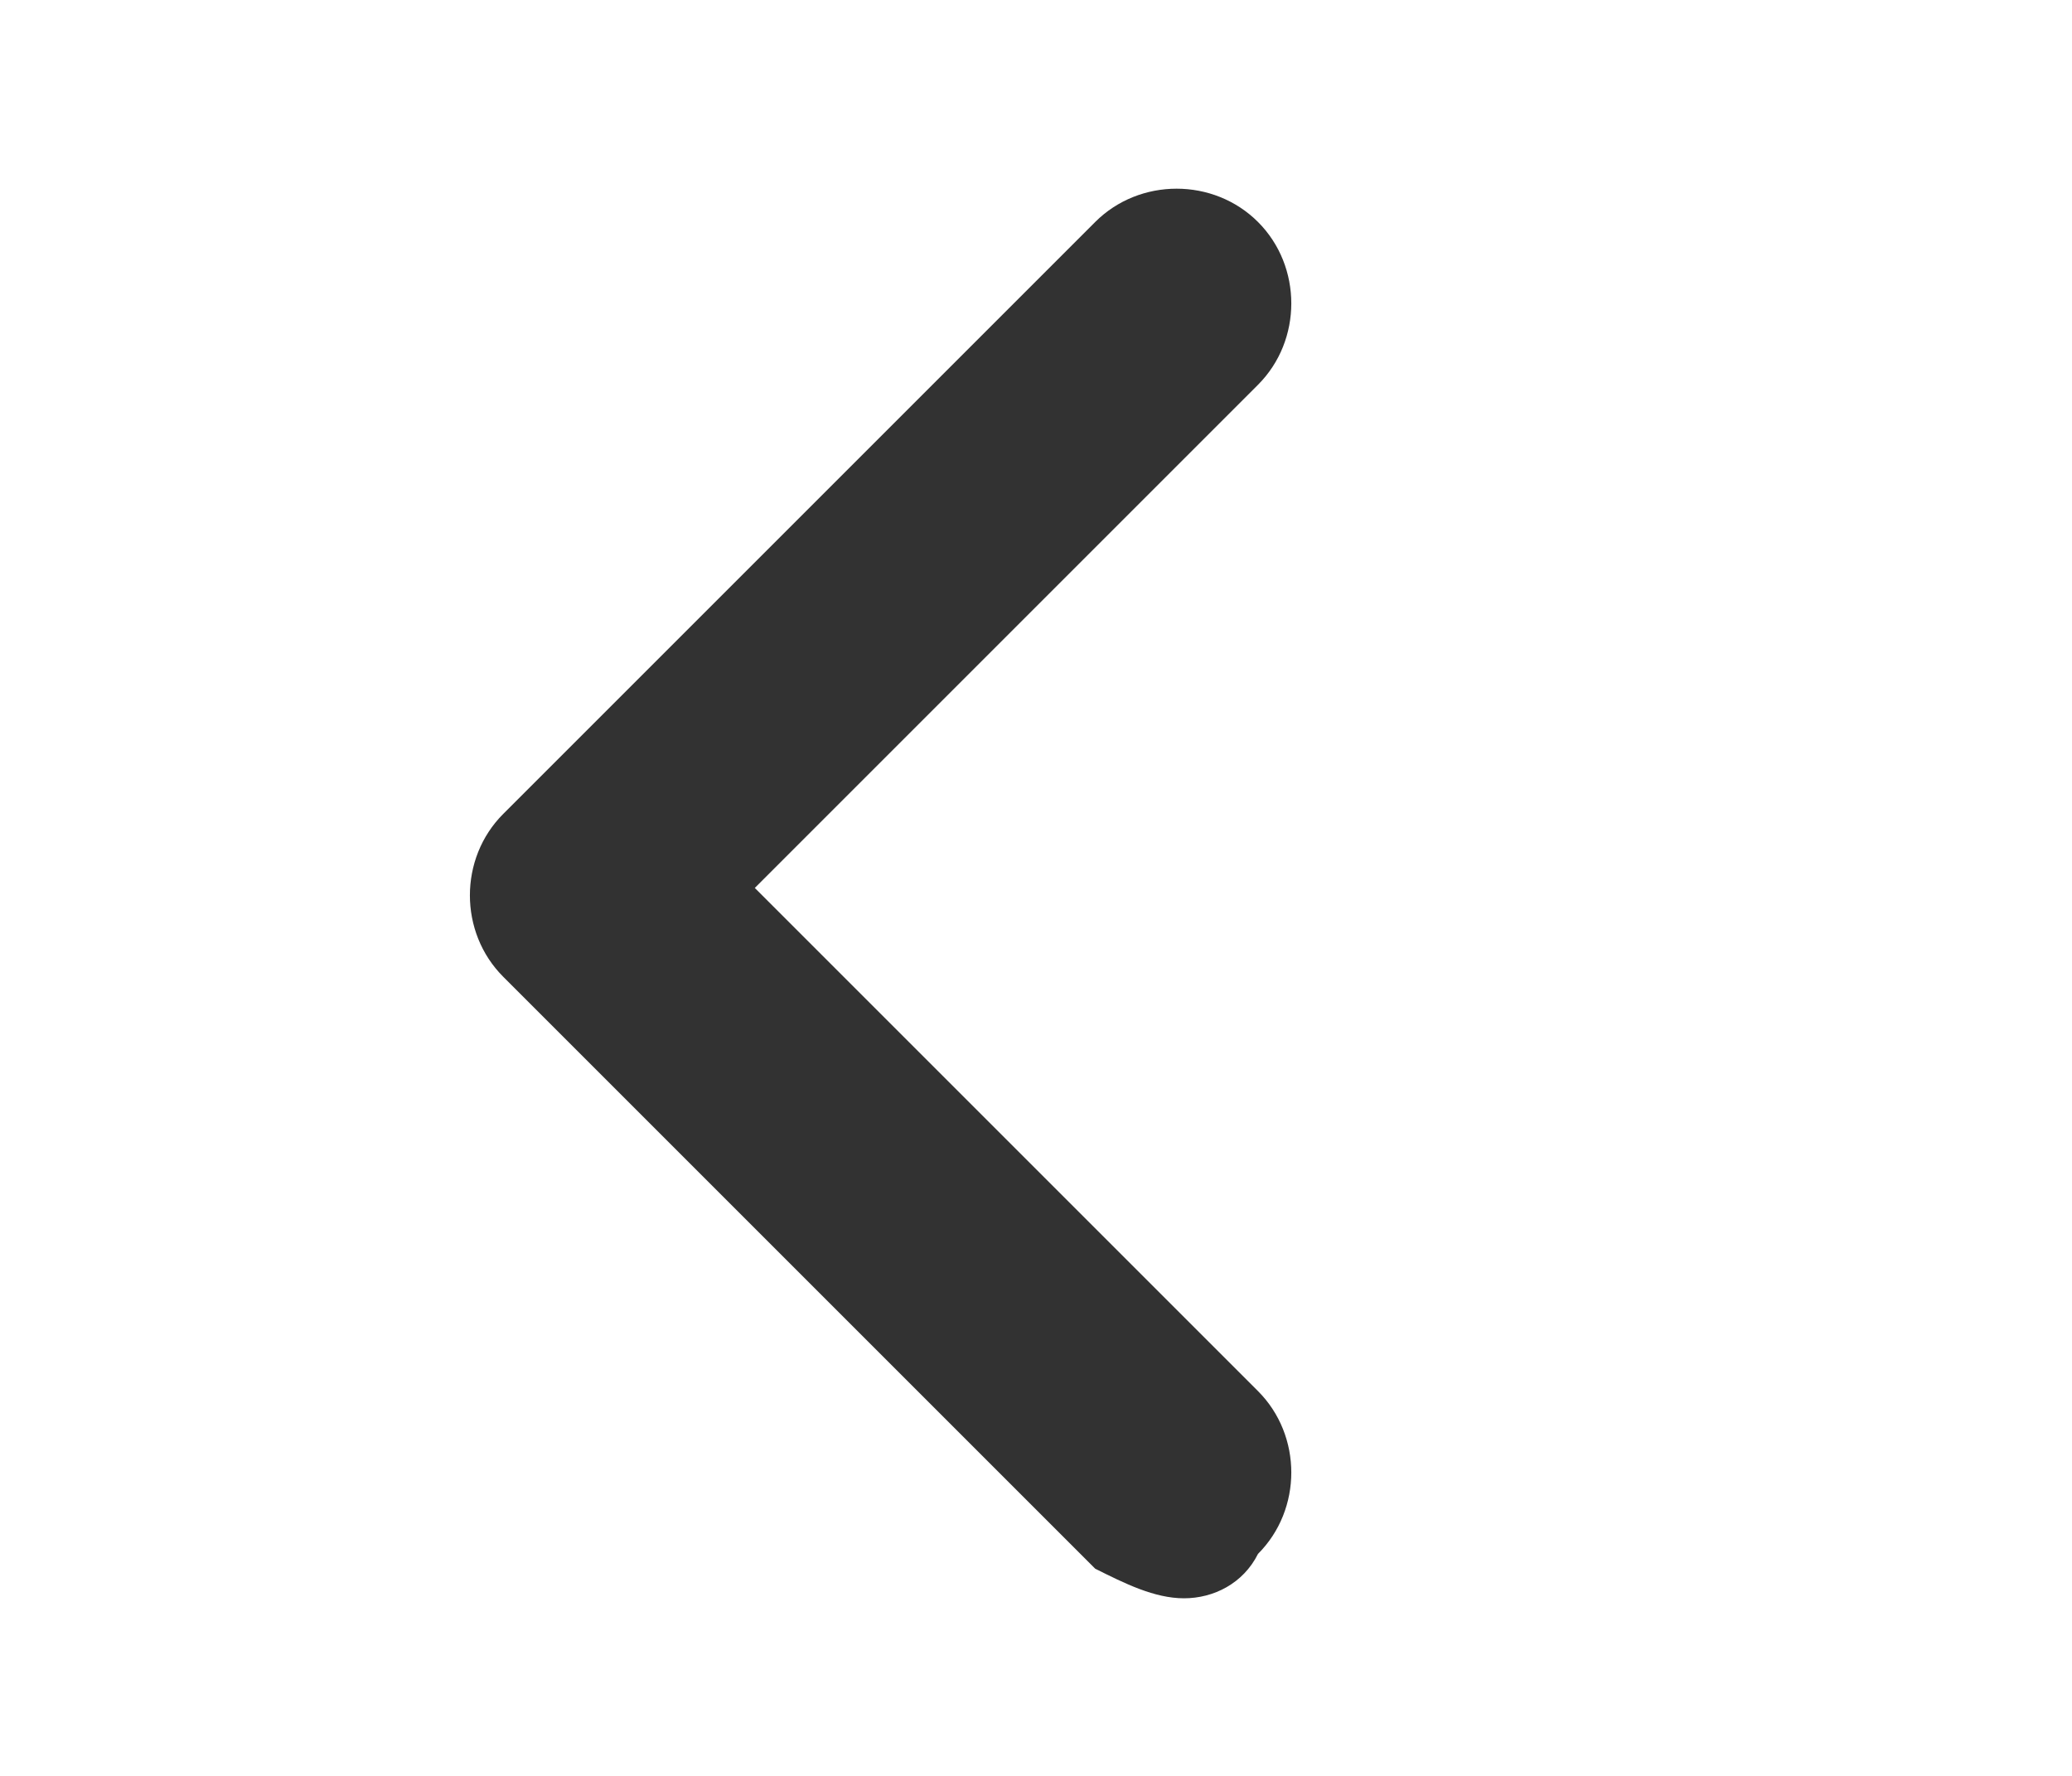
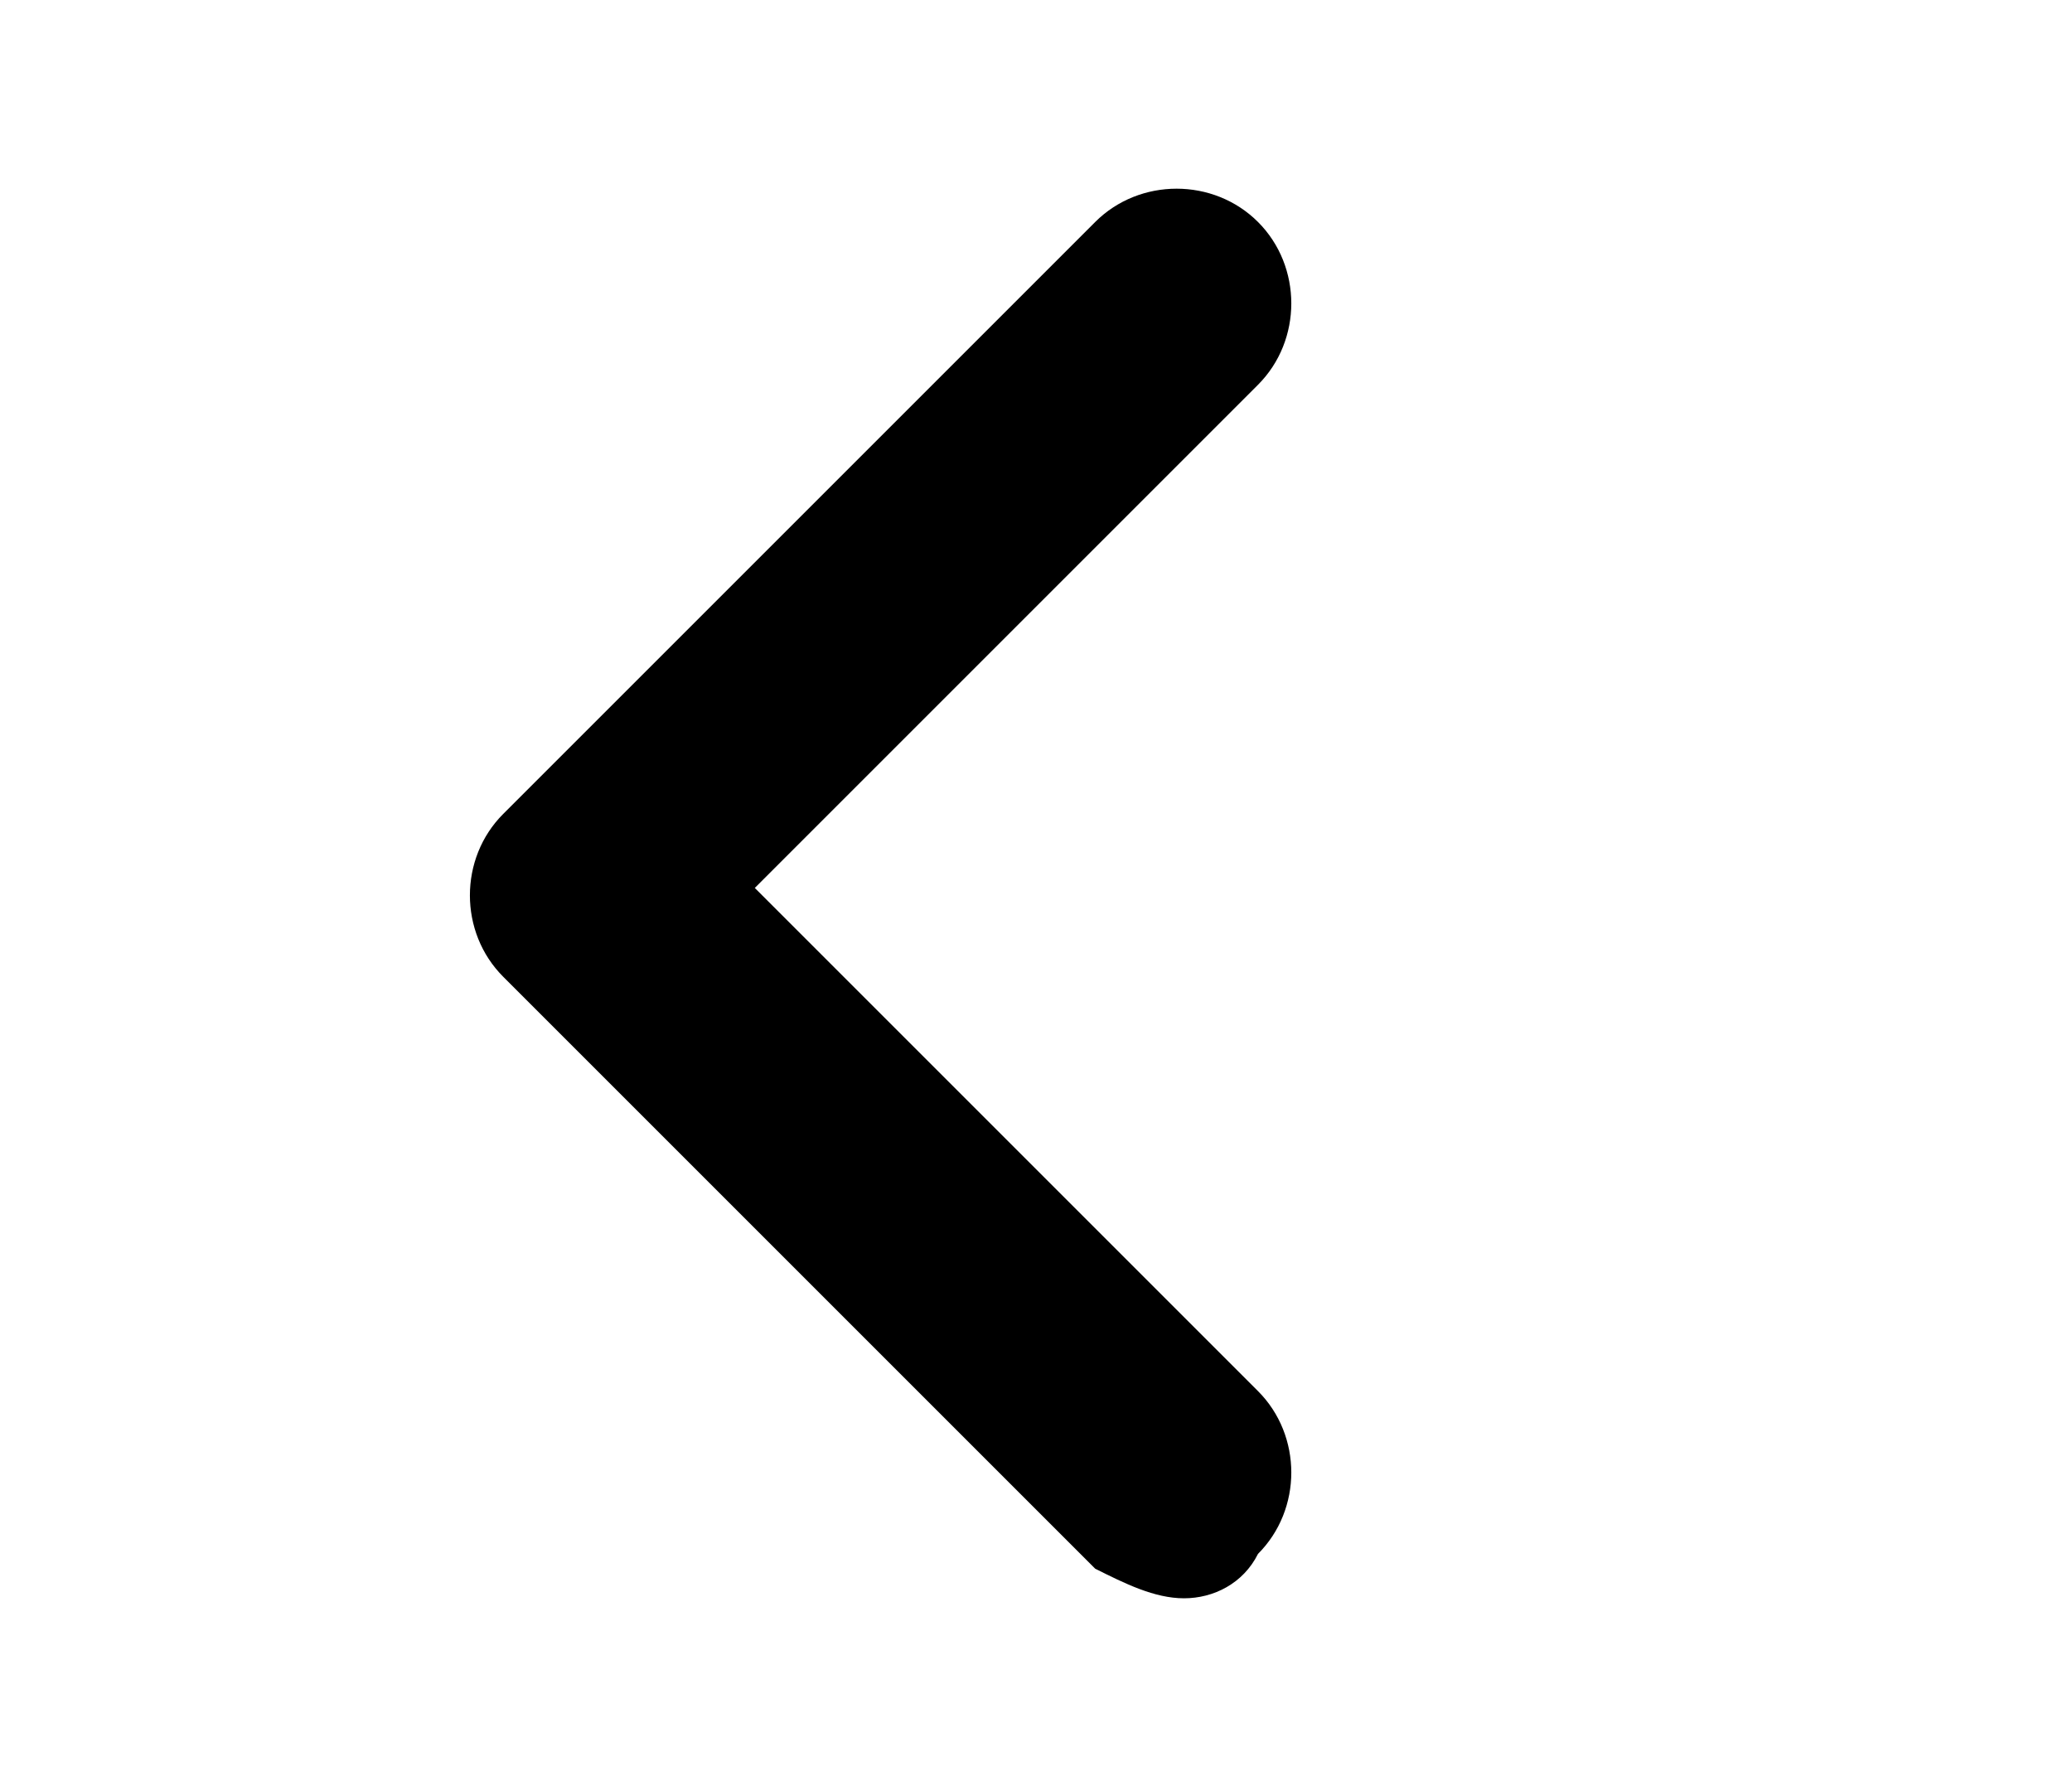
<svg xmlns="http://www.w3.org/2000/svg" version="1.1" id="Layer_1" x="0px" y="0px" viewBox="6 6 14 12" style="enable-background:new 0 0 24 24;" xml:space="preserve">
-   <style type="text/css">
- 	.st0{fill:#323232;}
- 	.st1{fill:none;}
- </style>
  <g>
-     <path class="st0" d="M14,16.8c-0.2,0-0.4-0.1-0.6-0.2l-4-4c-0.3-0.3-0.3-0.8,0-1.1l4-4c0.3-0.3,0.8-0.3,1.1,0   c0.3,0.3,0.3,0.8,0,1.1L11.1,12l3.4,3.4c0.3,0.3,0.3,0.8,0,1.1C14.4,16.7,14.2,16.8,14,16.8z" />
+     <path d="M14,16.8c-0.2,0-0.4-0.1-0.6-0.2l-4-4c-0.3-0.3-0.3-0.8,0-1.1l4-4c0.3-0.3,0.8-0.3,1.1,0   c0.3,0.3,0.3,0.8,0,1.1L11.1,12l3.4,3.4c0.3,0.3,0.3,0.8,0,1.1C14.4,16.7,14.2,16.8,14,16.8z" />
  </g>
</svg>
